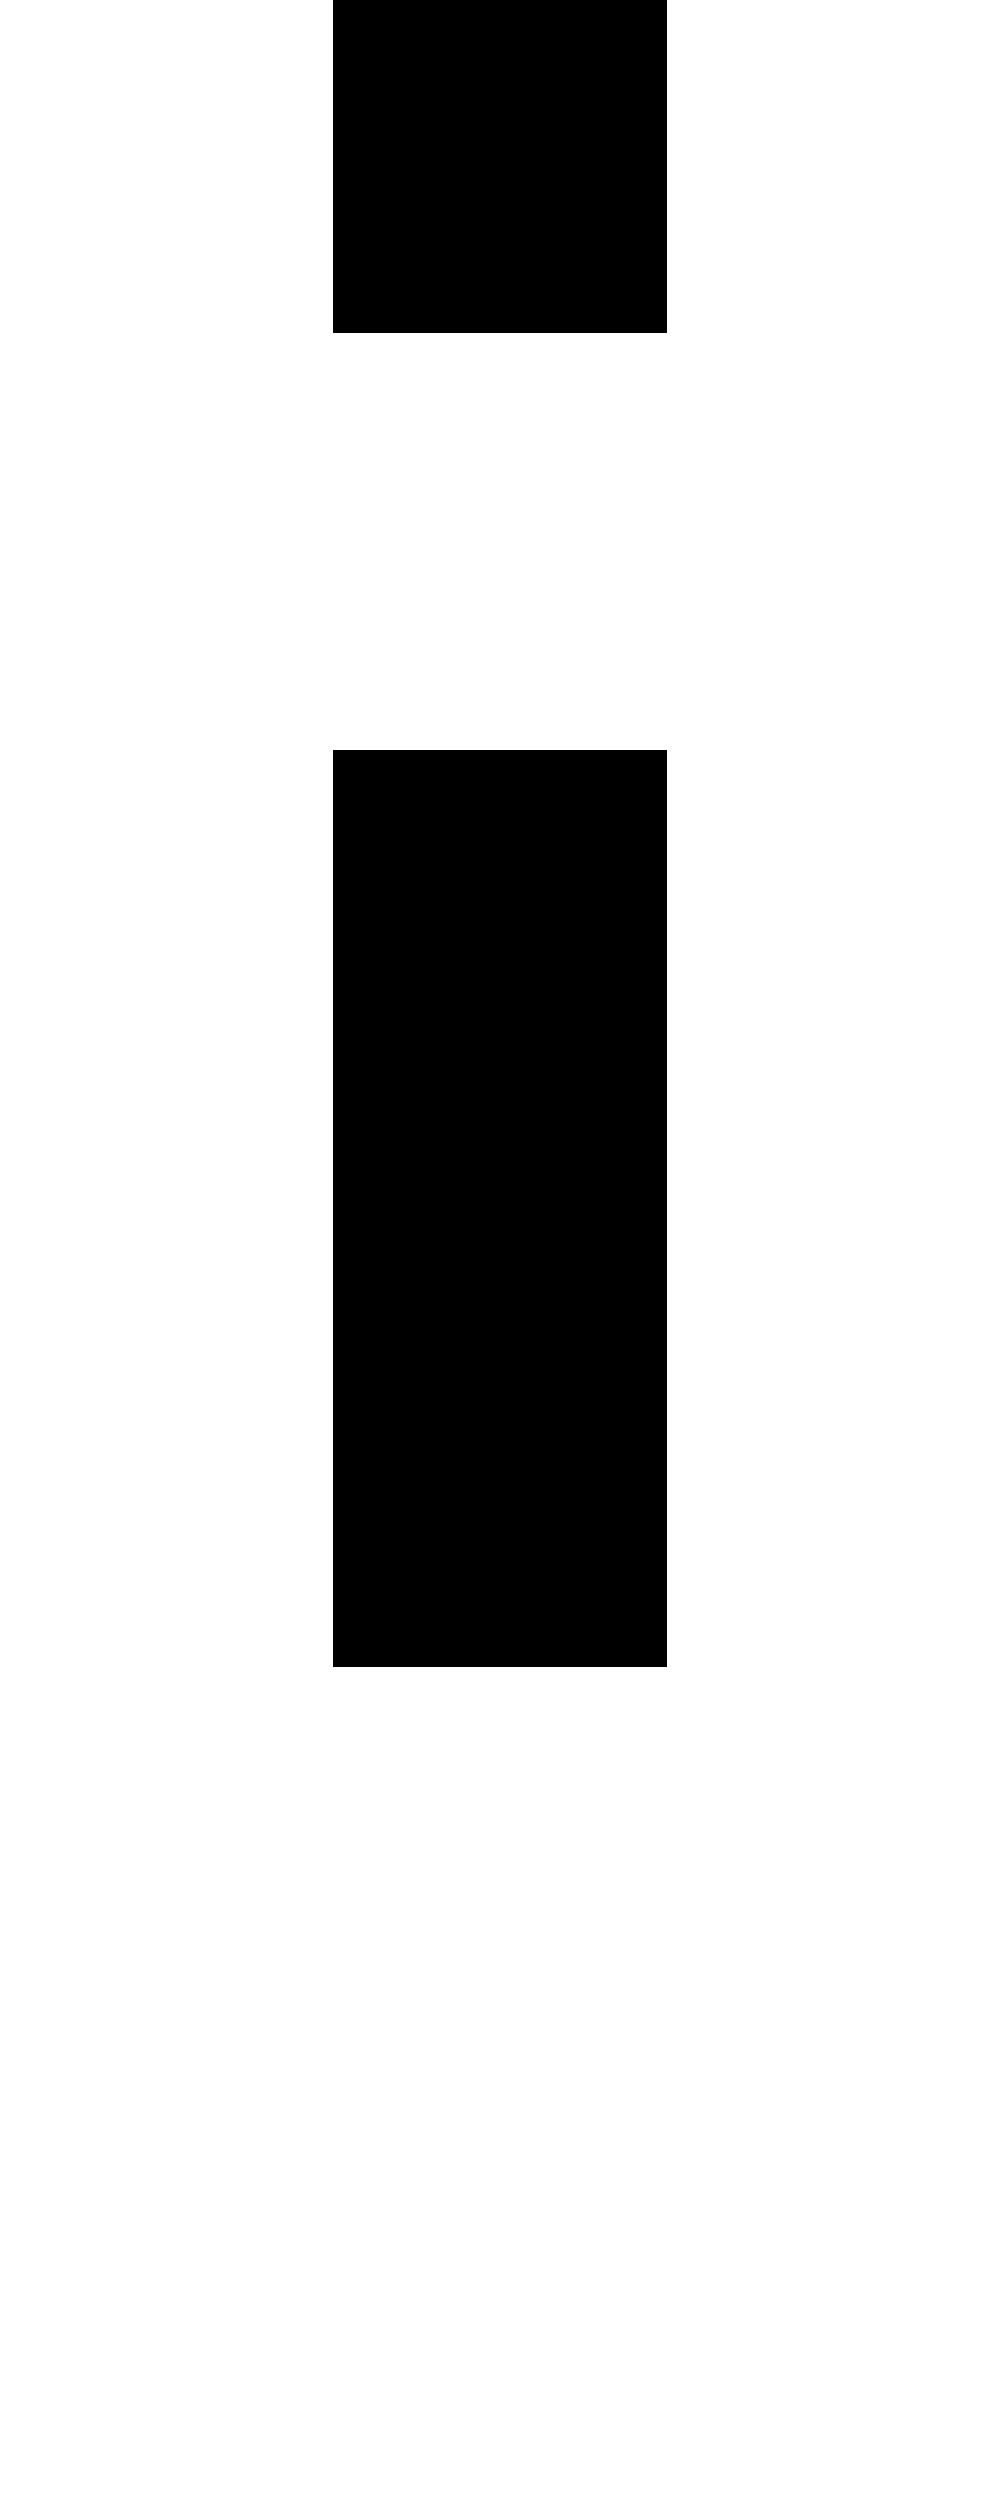
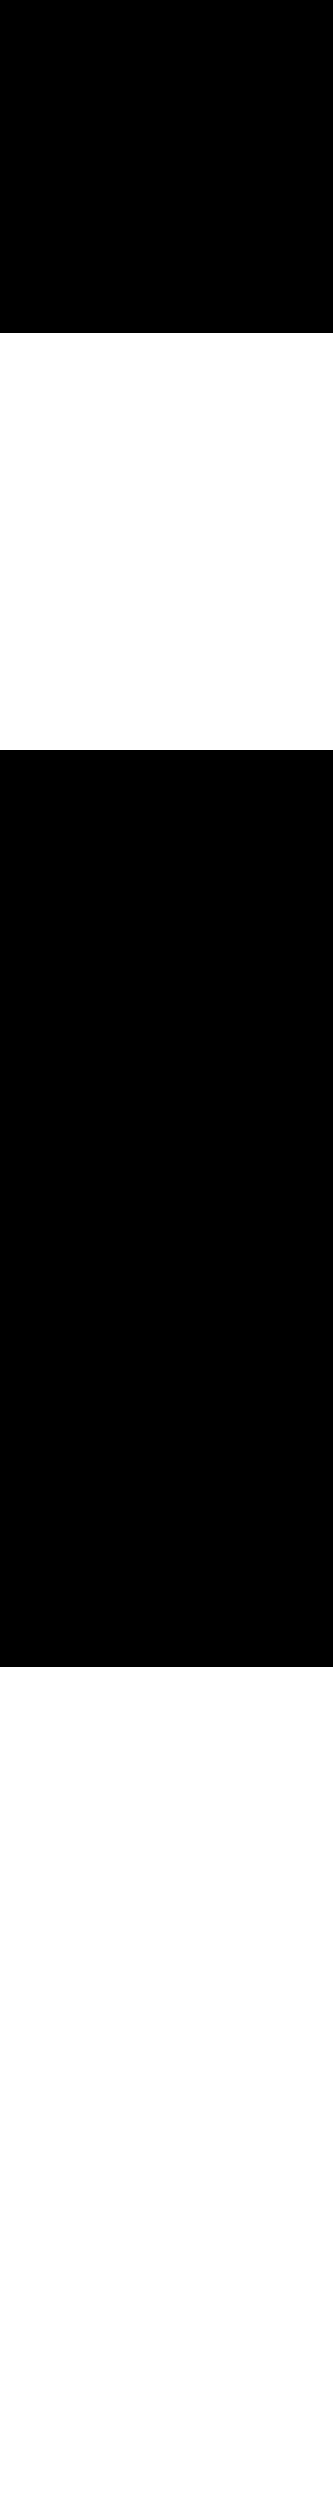
- <svg xmlns="http://www.w3.org/2000/svg" viewBox="0 0 12 30" width="12" height="30" shape-rendering="crispEdges">
+ <svg xmlns="http://www.w3.org/2000/svg" viewBox="0 0 4 30" width="4" height="30" shape-rendering="crispEdges">
  <g>
-     <polygon class="i" points="4,9 8,9 8,20 4,20" />
-     <polygon class="i" points="4,0 8,0 8,4 4,4" />
+     <polygon class="i" points="0,9 4,9 4,20 0,20" />
+     <polygon class="i" points="0,0 4,0 4,4 0,4" />
  </g>
</svg>
